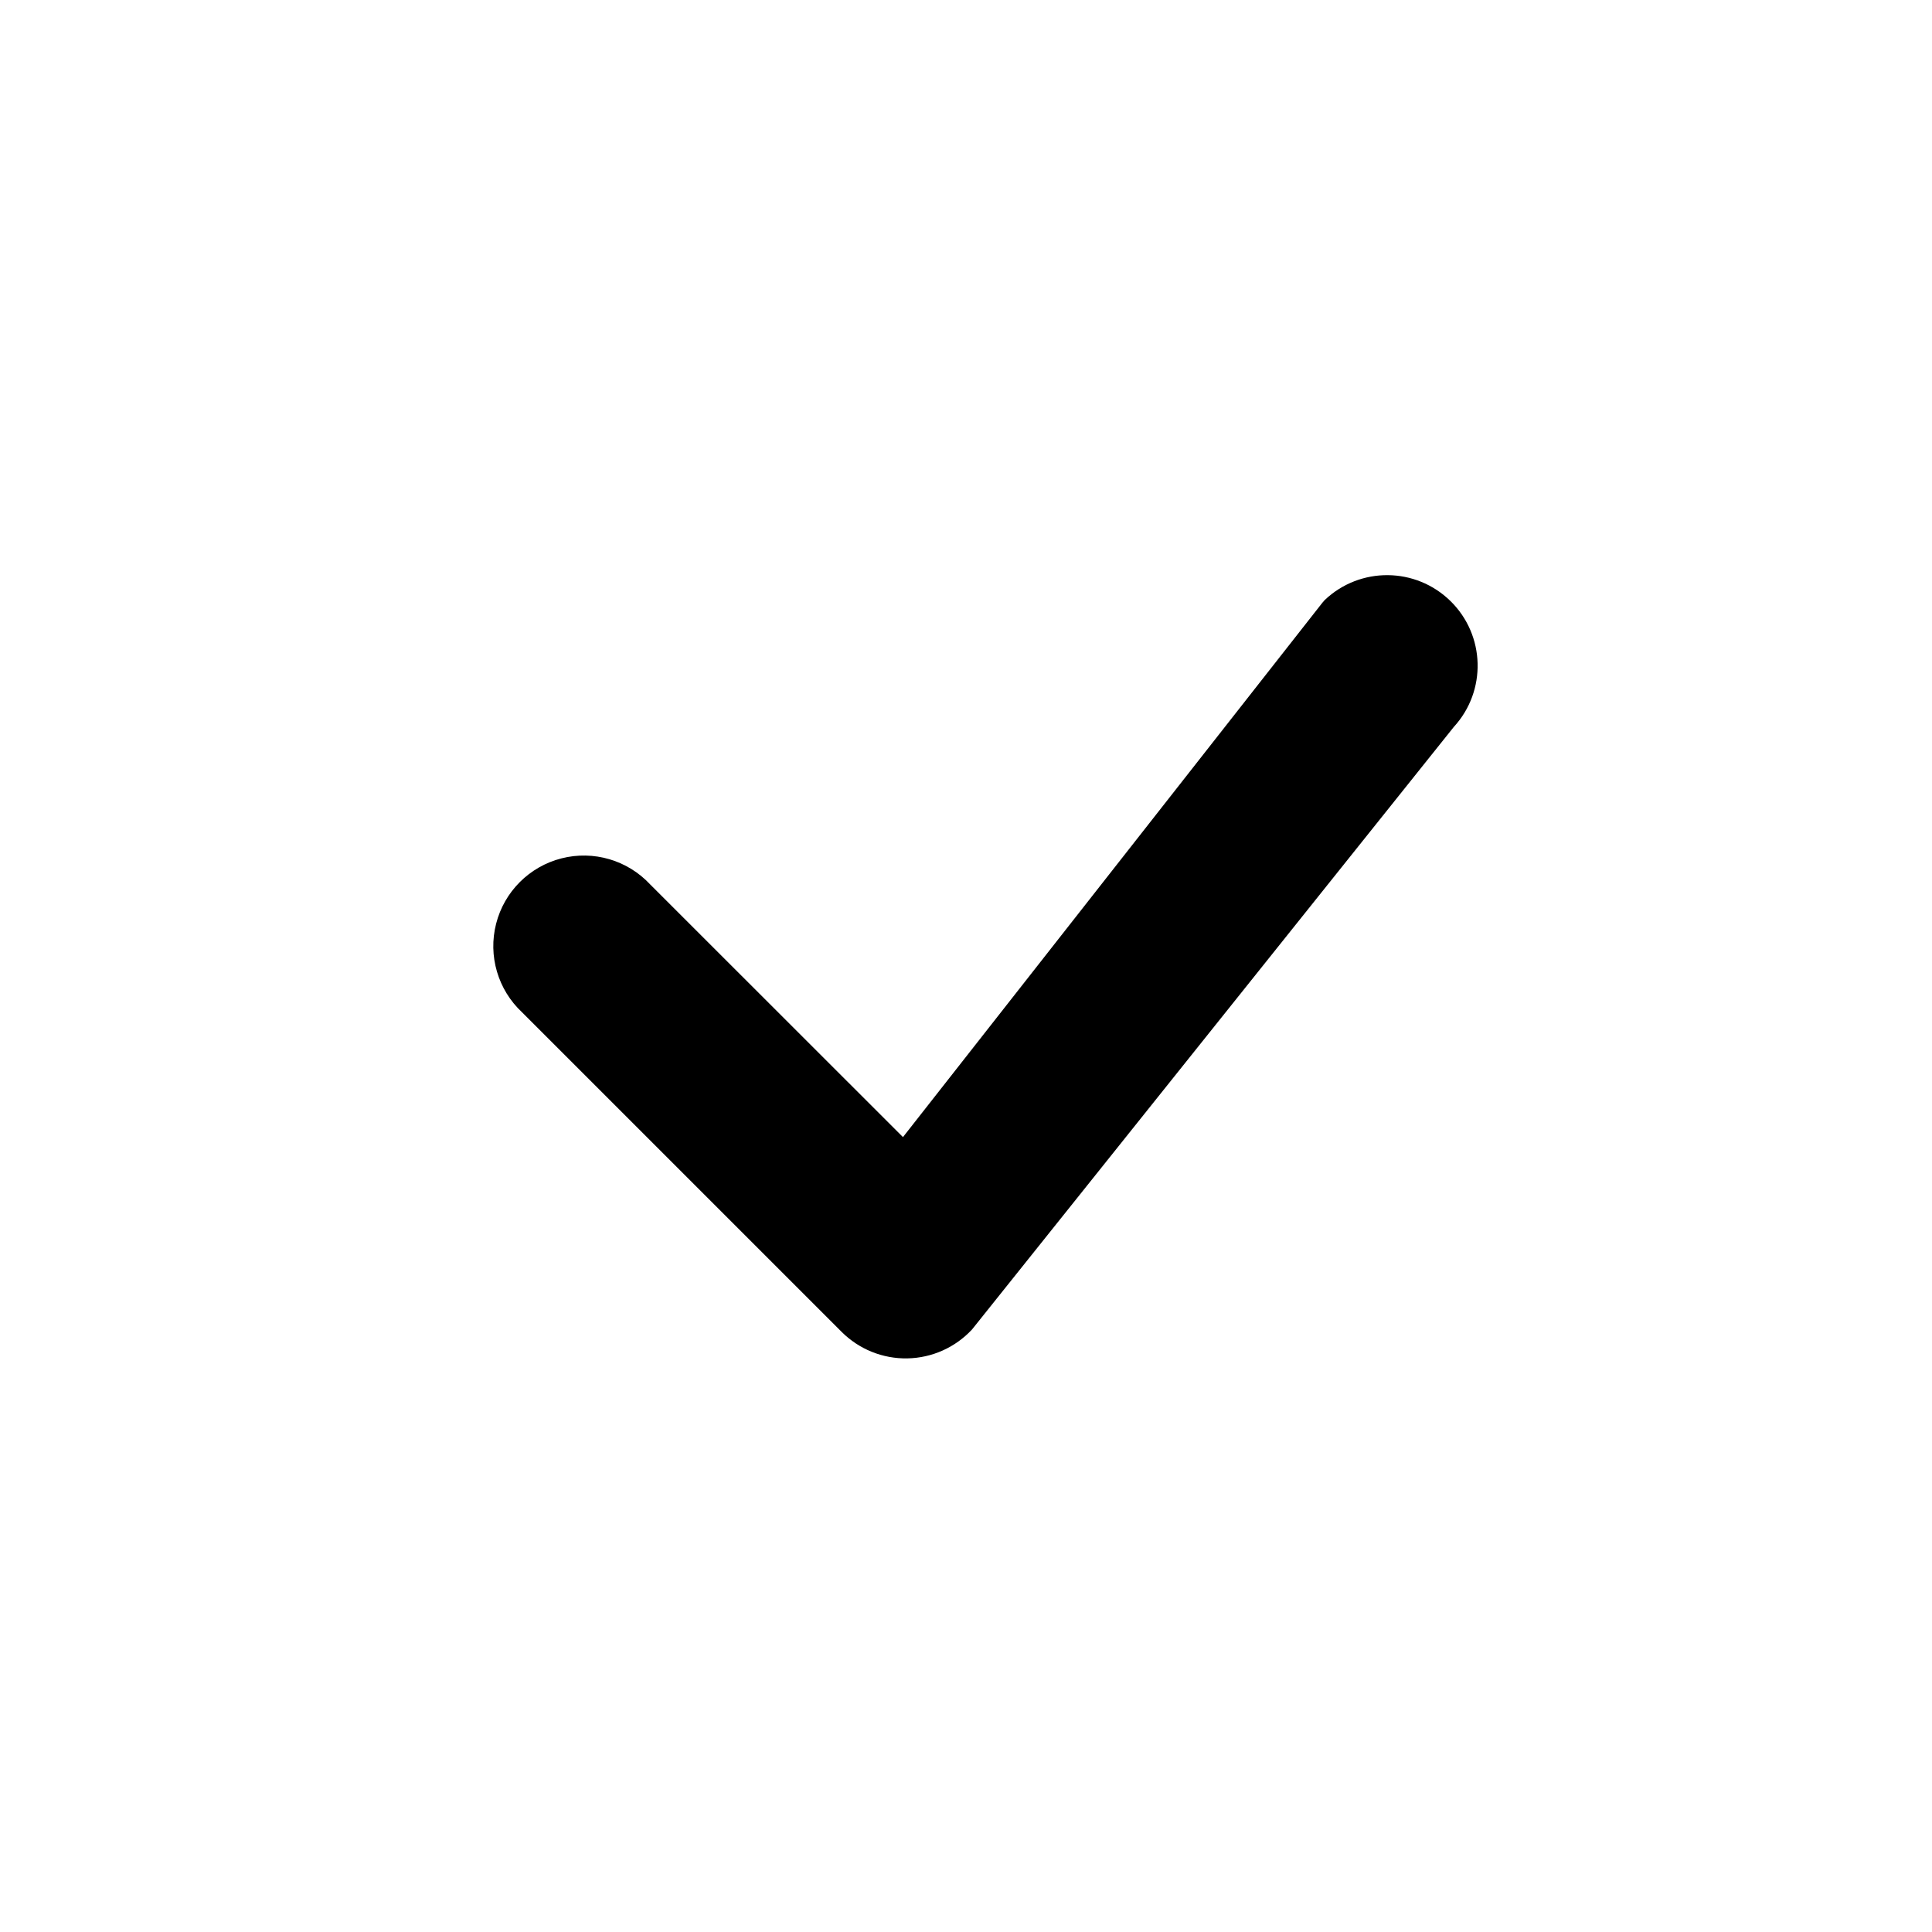
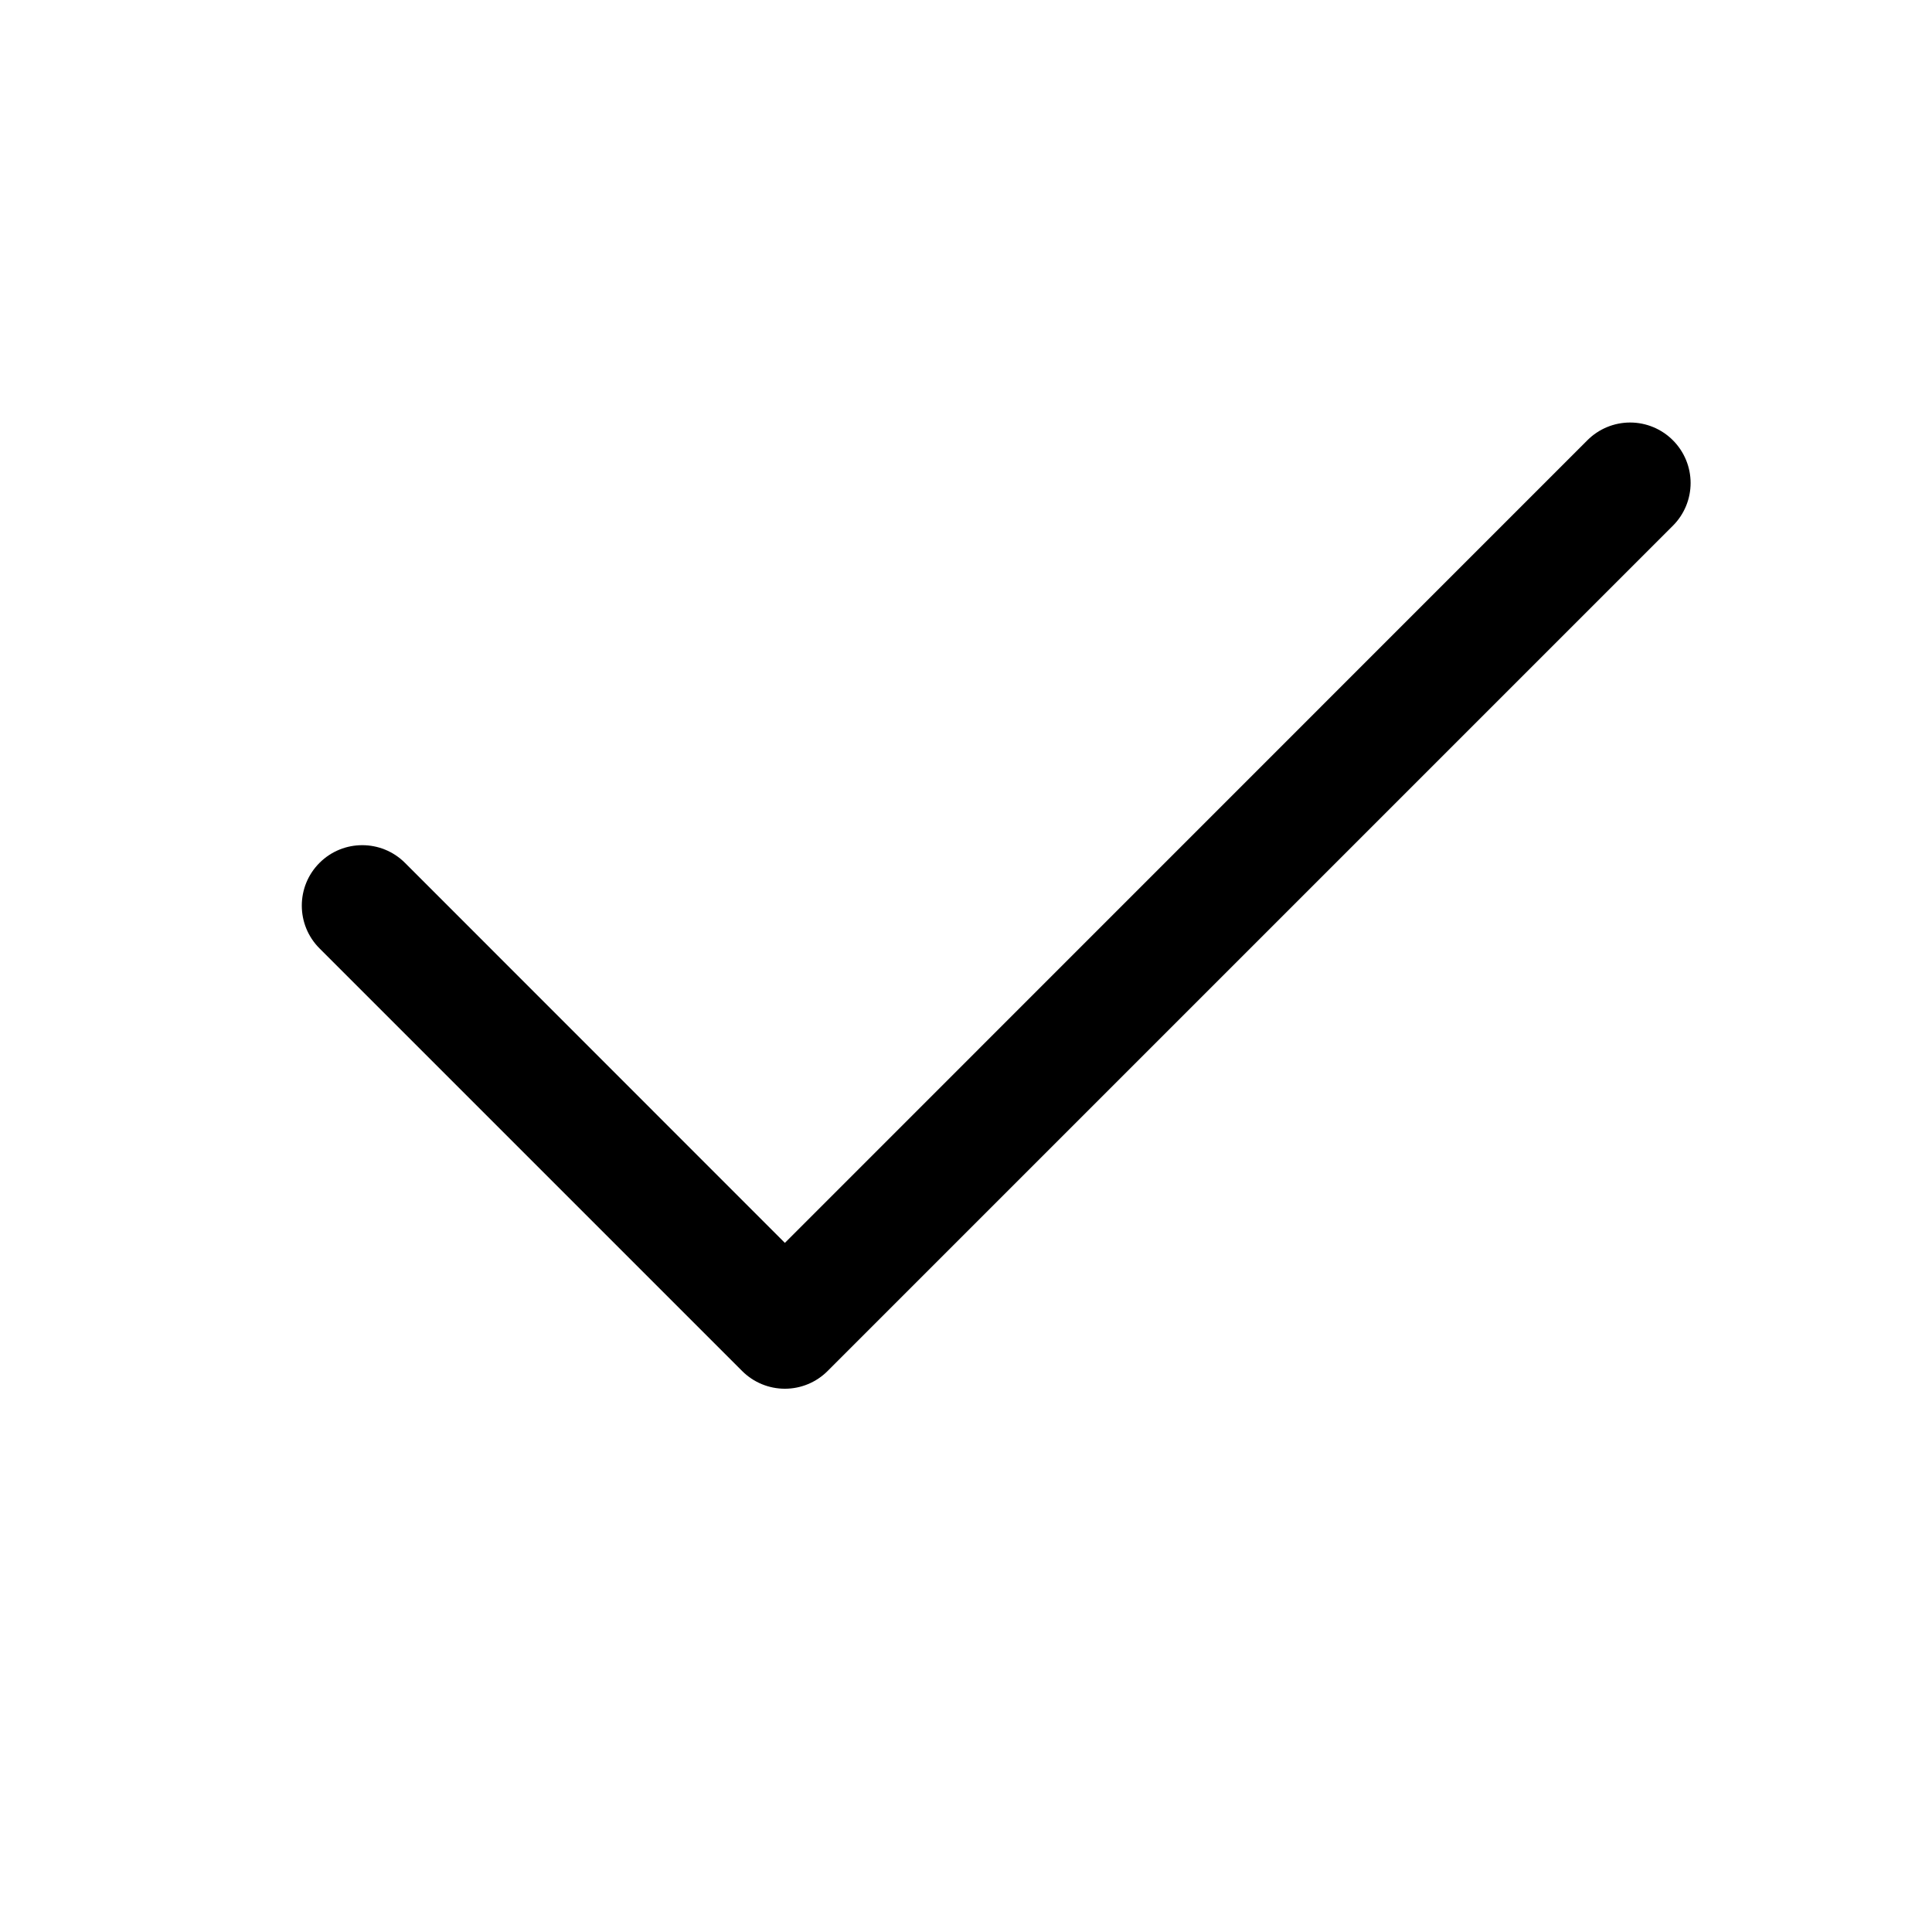
<svg xmlns="http://www.w3.org/2000/svg" width="16" height="16" fill="currentColor" viewBox="0 0 16 16">
-   <path d="M10.97 4.97a.75.75 0 0 1 1.07 1.05l-3.99 4.99a.75.75 0 0 1-1.08.02L4.324 8.384a.75.75 0 1 1 1.06-1.06l2.094 2.093 3.473-4.425z" />
+   <path d="M13.854 3.646a.5.5 0 0 1 0 .708l-7 7a.5.5 0 0 1-.708 0l-3.5-3.5a.5.5 0 1 1 .708-.708L6.5 10.293l6.646-6.647a.5.5 0 0 1 .708 0" />
</svg>
